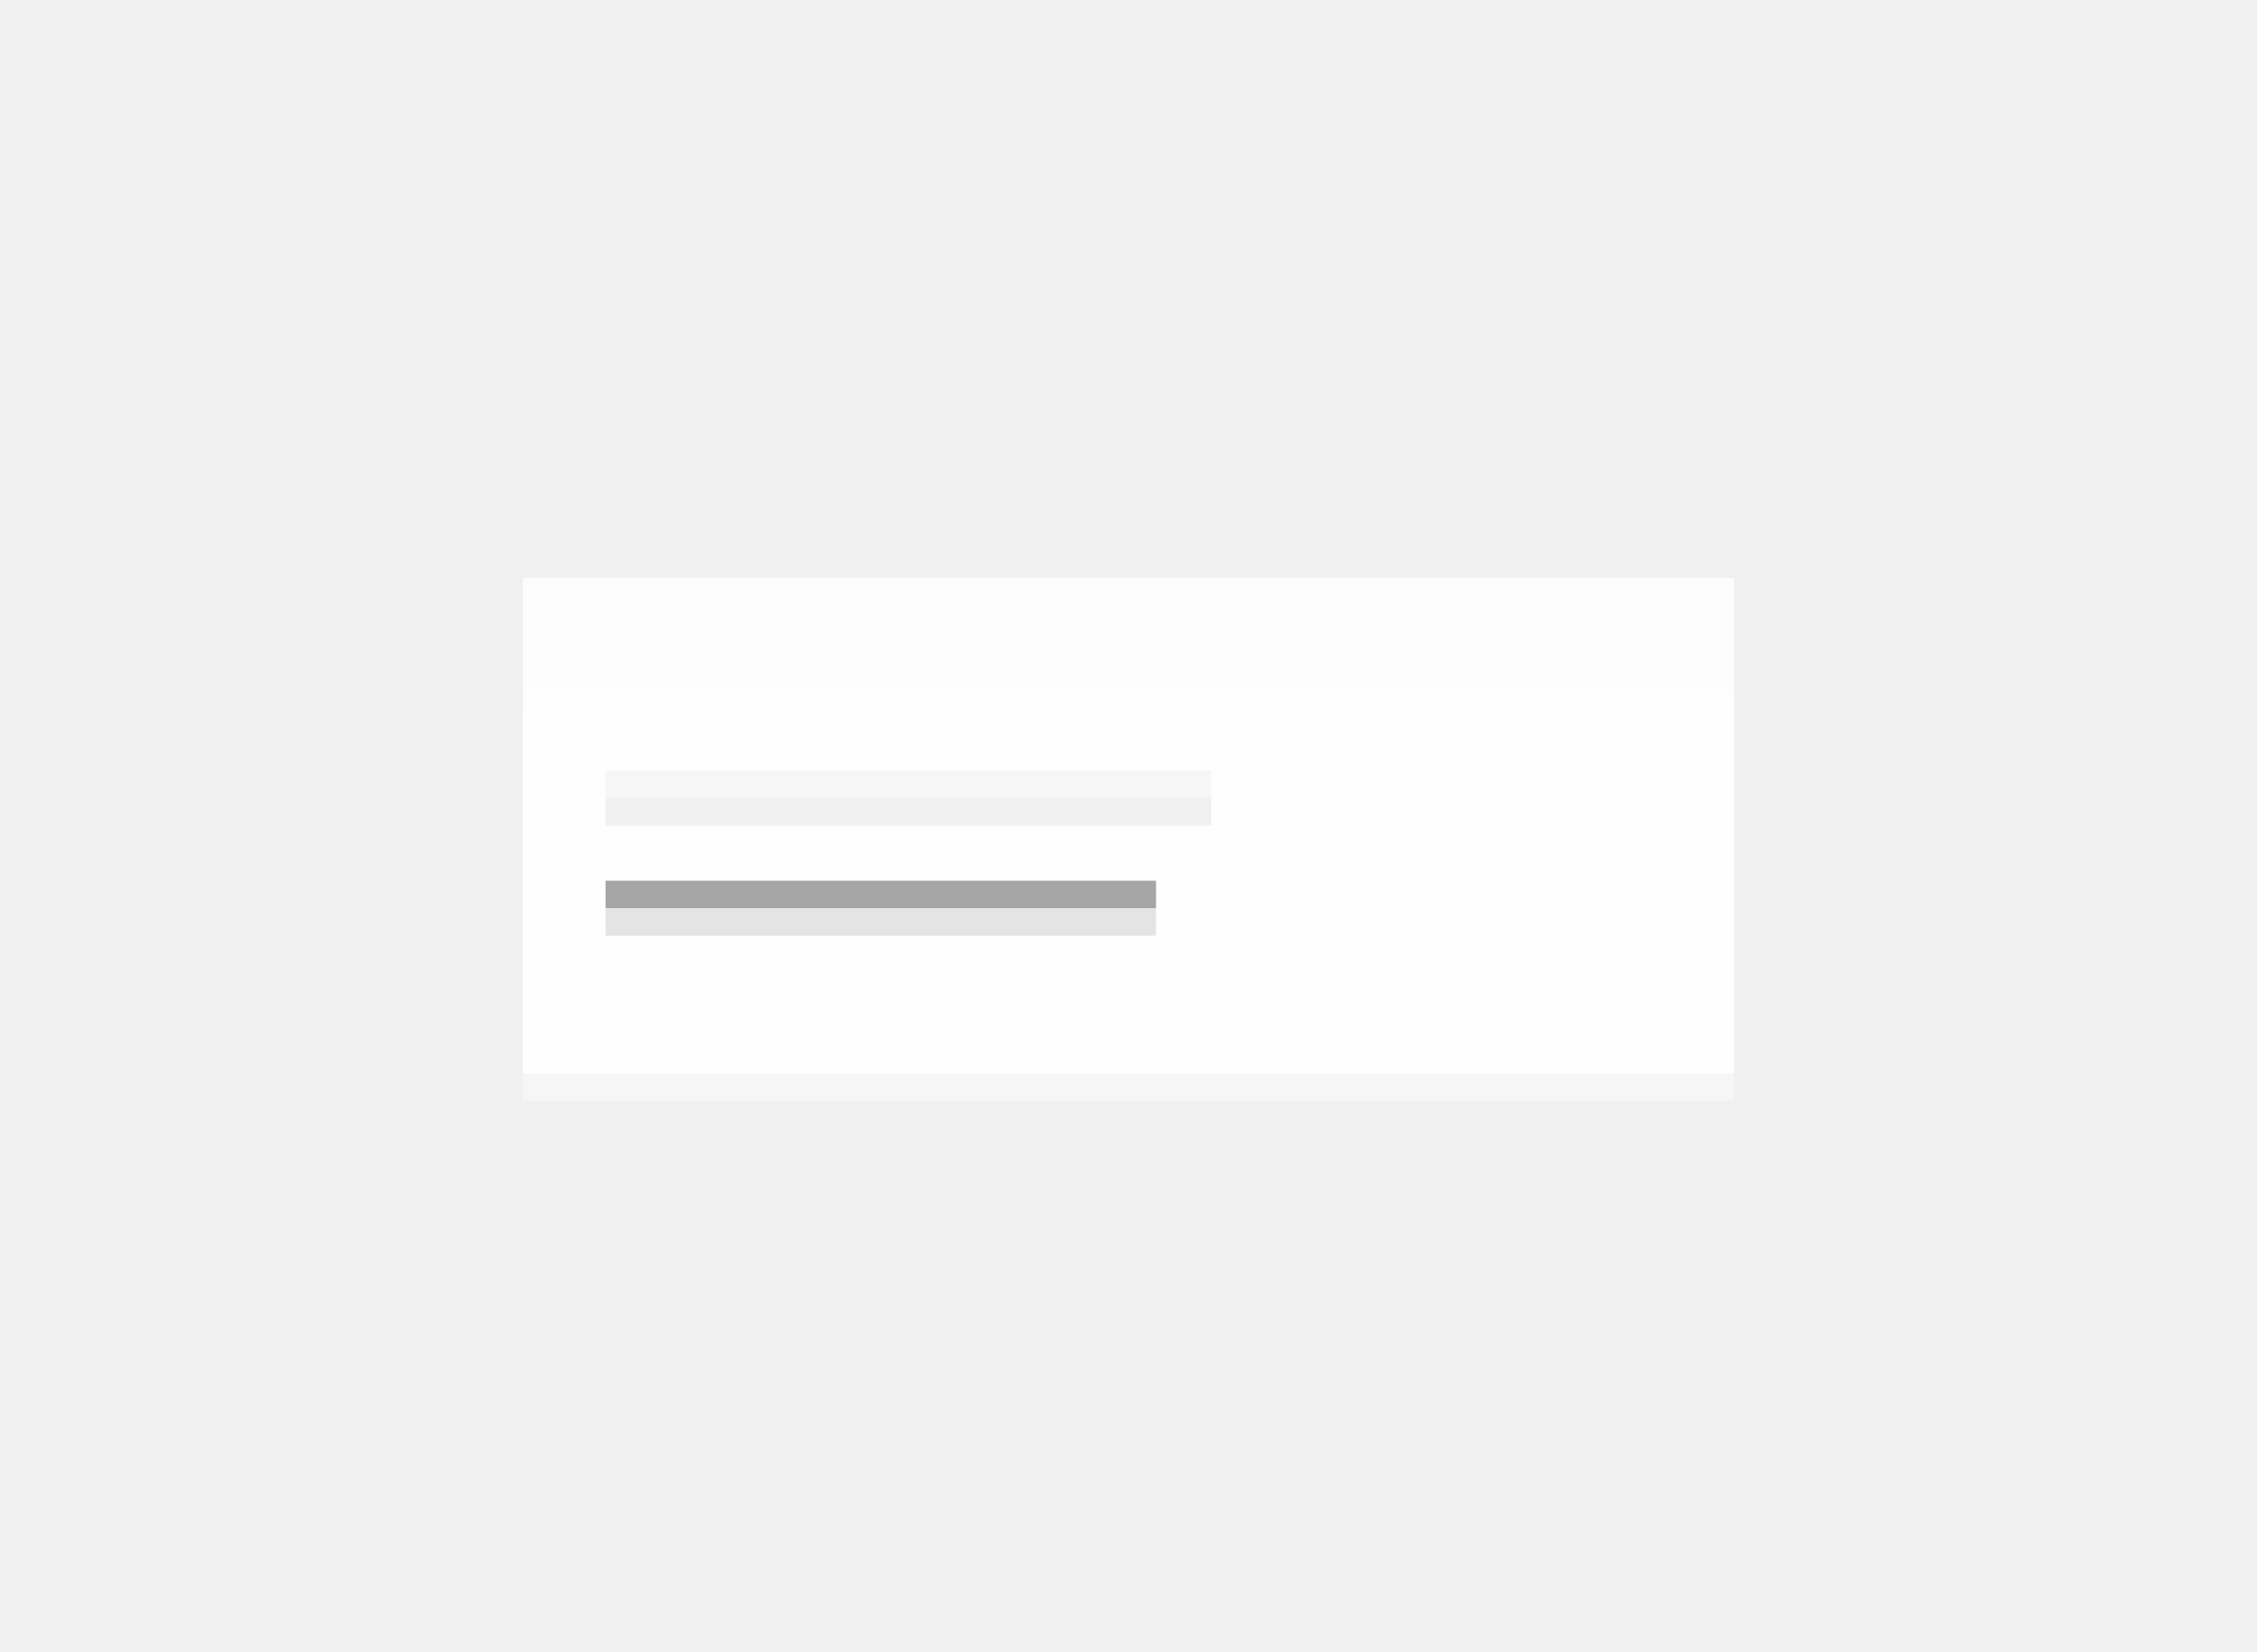
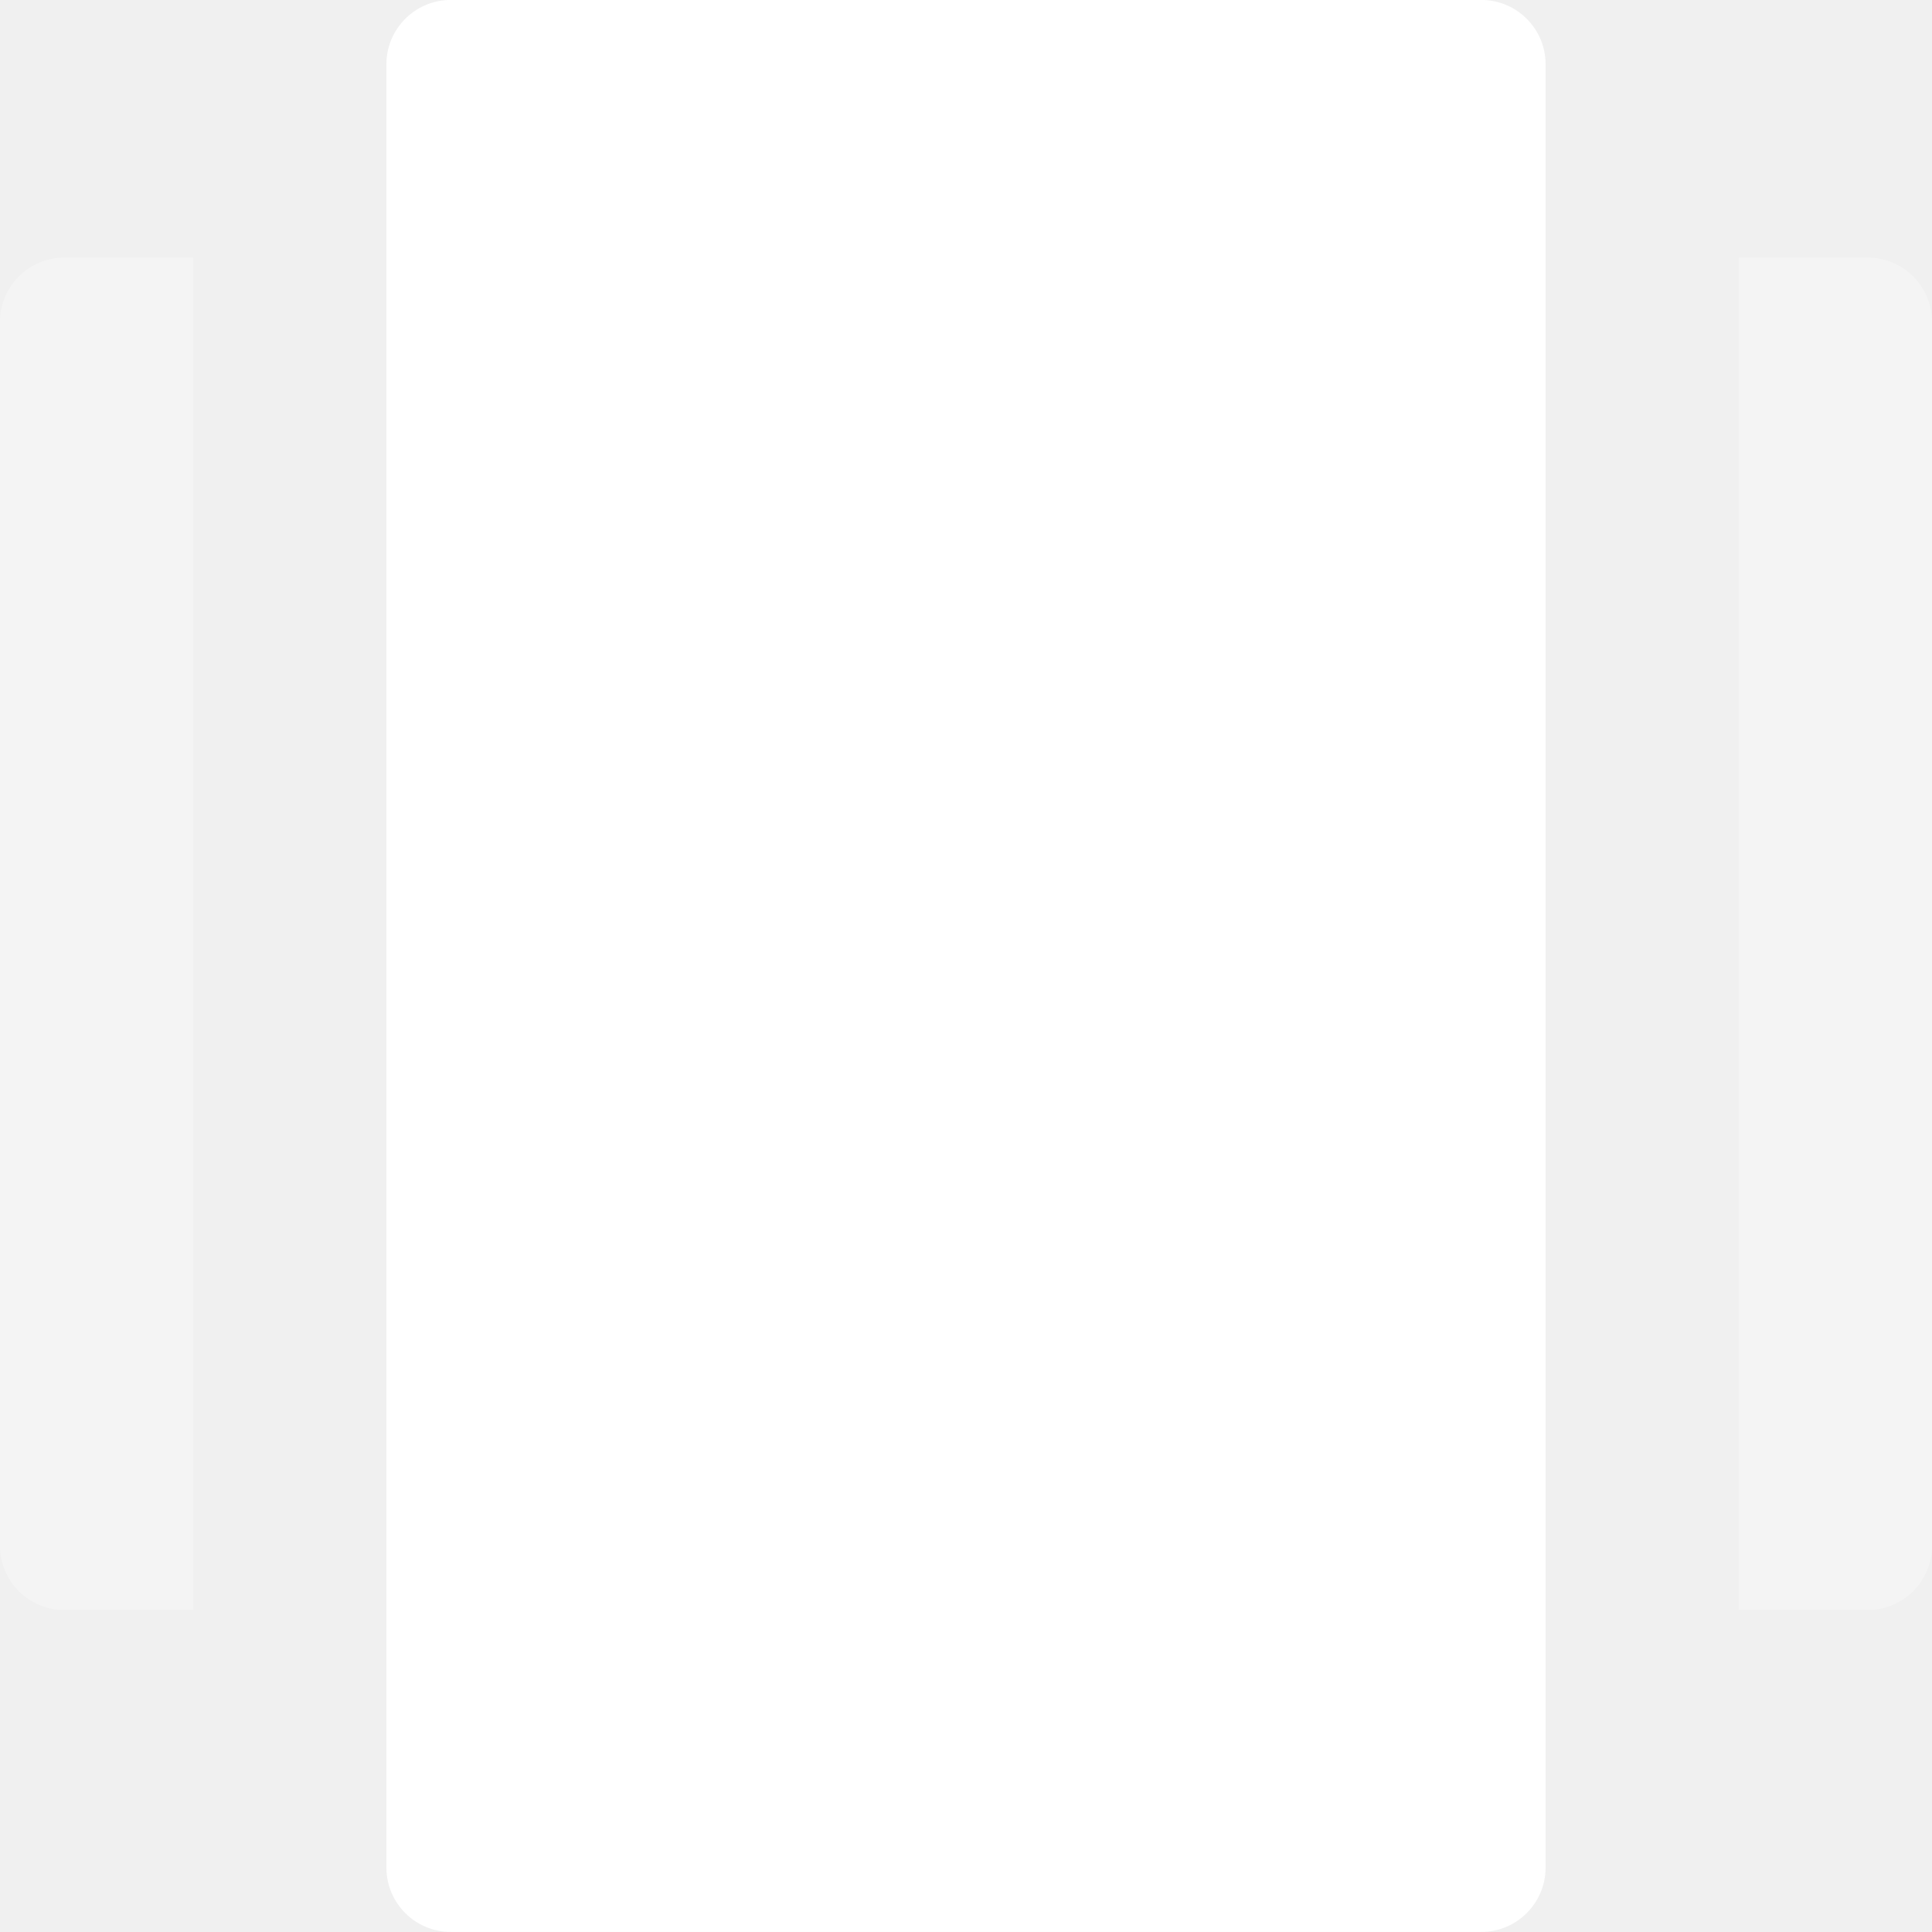
- <svg xmlns="http://www.w3.org/2000/svg" xmlns:xlink="http://www.w3.org/1999/xlink" width="82" height="60" viewBox="0 0 82 60">
-   <defs>
-     <path id="path-1" d="M44 4v14H0V4h44zM25 7H3v2h22V7z" />
-     <filter id="filter-2" width="102.3%" height="114.3%" x="-1.1%" y="-3.6%" filterUnits="objectBoundingBox">
-       <feOffset dy="1" in="SourceAlpha" result="shadowOffsetOuter1" />
-       <feComposite in="shadowOffsetOuter1" in2="SourceAlpha" operator="out" result="shadowOffsetOuter1" />
-       <feColorMatrix in="shadowOffsetOuter1" values="0 0 0 0 1   0 0 0 0 1   0 0 0 0 1  0 0 0 0.4 0" />
-     </filter>
-     <rect id="path-3" width="20" height="1" x="3" y="11" />
-     <filter id="filter-4" width="105%" height="300%" x="-2.5%" y="-50%" filterUnits="objectBoundingBox">
-       <feOffset dy="1" in="SourceAlpha" result="shadowOffsetOuter1" />
-       <feComposite in="shadowOffsetOuter1" in2="SourceAlpha" operator="out" result="shadowOffsetOuter1" />
-       <feColorMatrix in="shadowOffsetOuter1" values="0 0 0 0 0   0 0 0 0 0   0 0 0 0 0  0 0 0 0.1 0" />
-     </filter>
-   </defs>
-   <g fill="none" fill-rule="evenodd" class="snippets_thumbs">
-     <g class="s_card">
-       <rect width="82" height="60" class="bg" />
-       <g class="group_2" transform="translate(19 21)">
-         <g class="rectangle_2">
-           <use fill="#000" filter="url(#filter-2)" xlink:href="#path-1" />
-           <use fill="#FFF" fill-opacity=".95" xlink:href="#path-1" />
-         </g>
-         <g class="rectangle_copy">
-           <use fill="#000" filter="url(#filter-4)" xlink:href="#path-3" />
-           <use fill="#000" fill-opacity=".348" xlink:href="#path-3" />
-         </g>
-         <rect width="44" height="4" fill="#FFF" fill-opacity=".78" class="combined_shape" />
-       </g>
-     </g>
-   </g>
+ <svg xmlns="http://www.w3.org/2000/svg" width="30" height="30" viewBox="0 0 30 30">
+   <rect x="6" y="-0.001" width="18" height="30" rx="1" fill="white" />
+   <path d="M27 4H29C29.552 4 30 4.448 30 5V24C30 24.552 29.552 25 29 25H27V4Z" fill="white" fill-opacity="0.3" />
+   <path d="M3 25H1C0.448 25 0 24.552 0 24V5C0 4.448 0.448 4 1 4H3V25Z" fill="white" fill-opacity="0.3" />
</svg>
